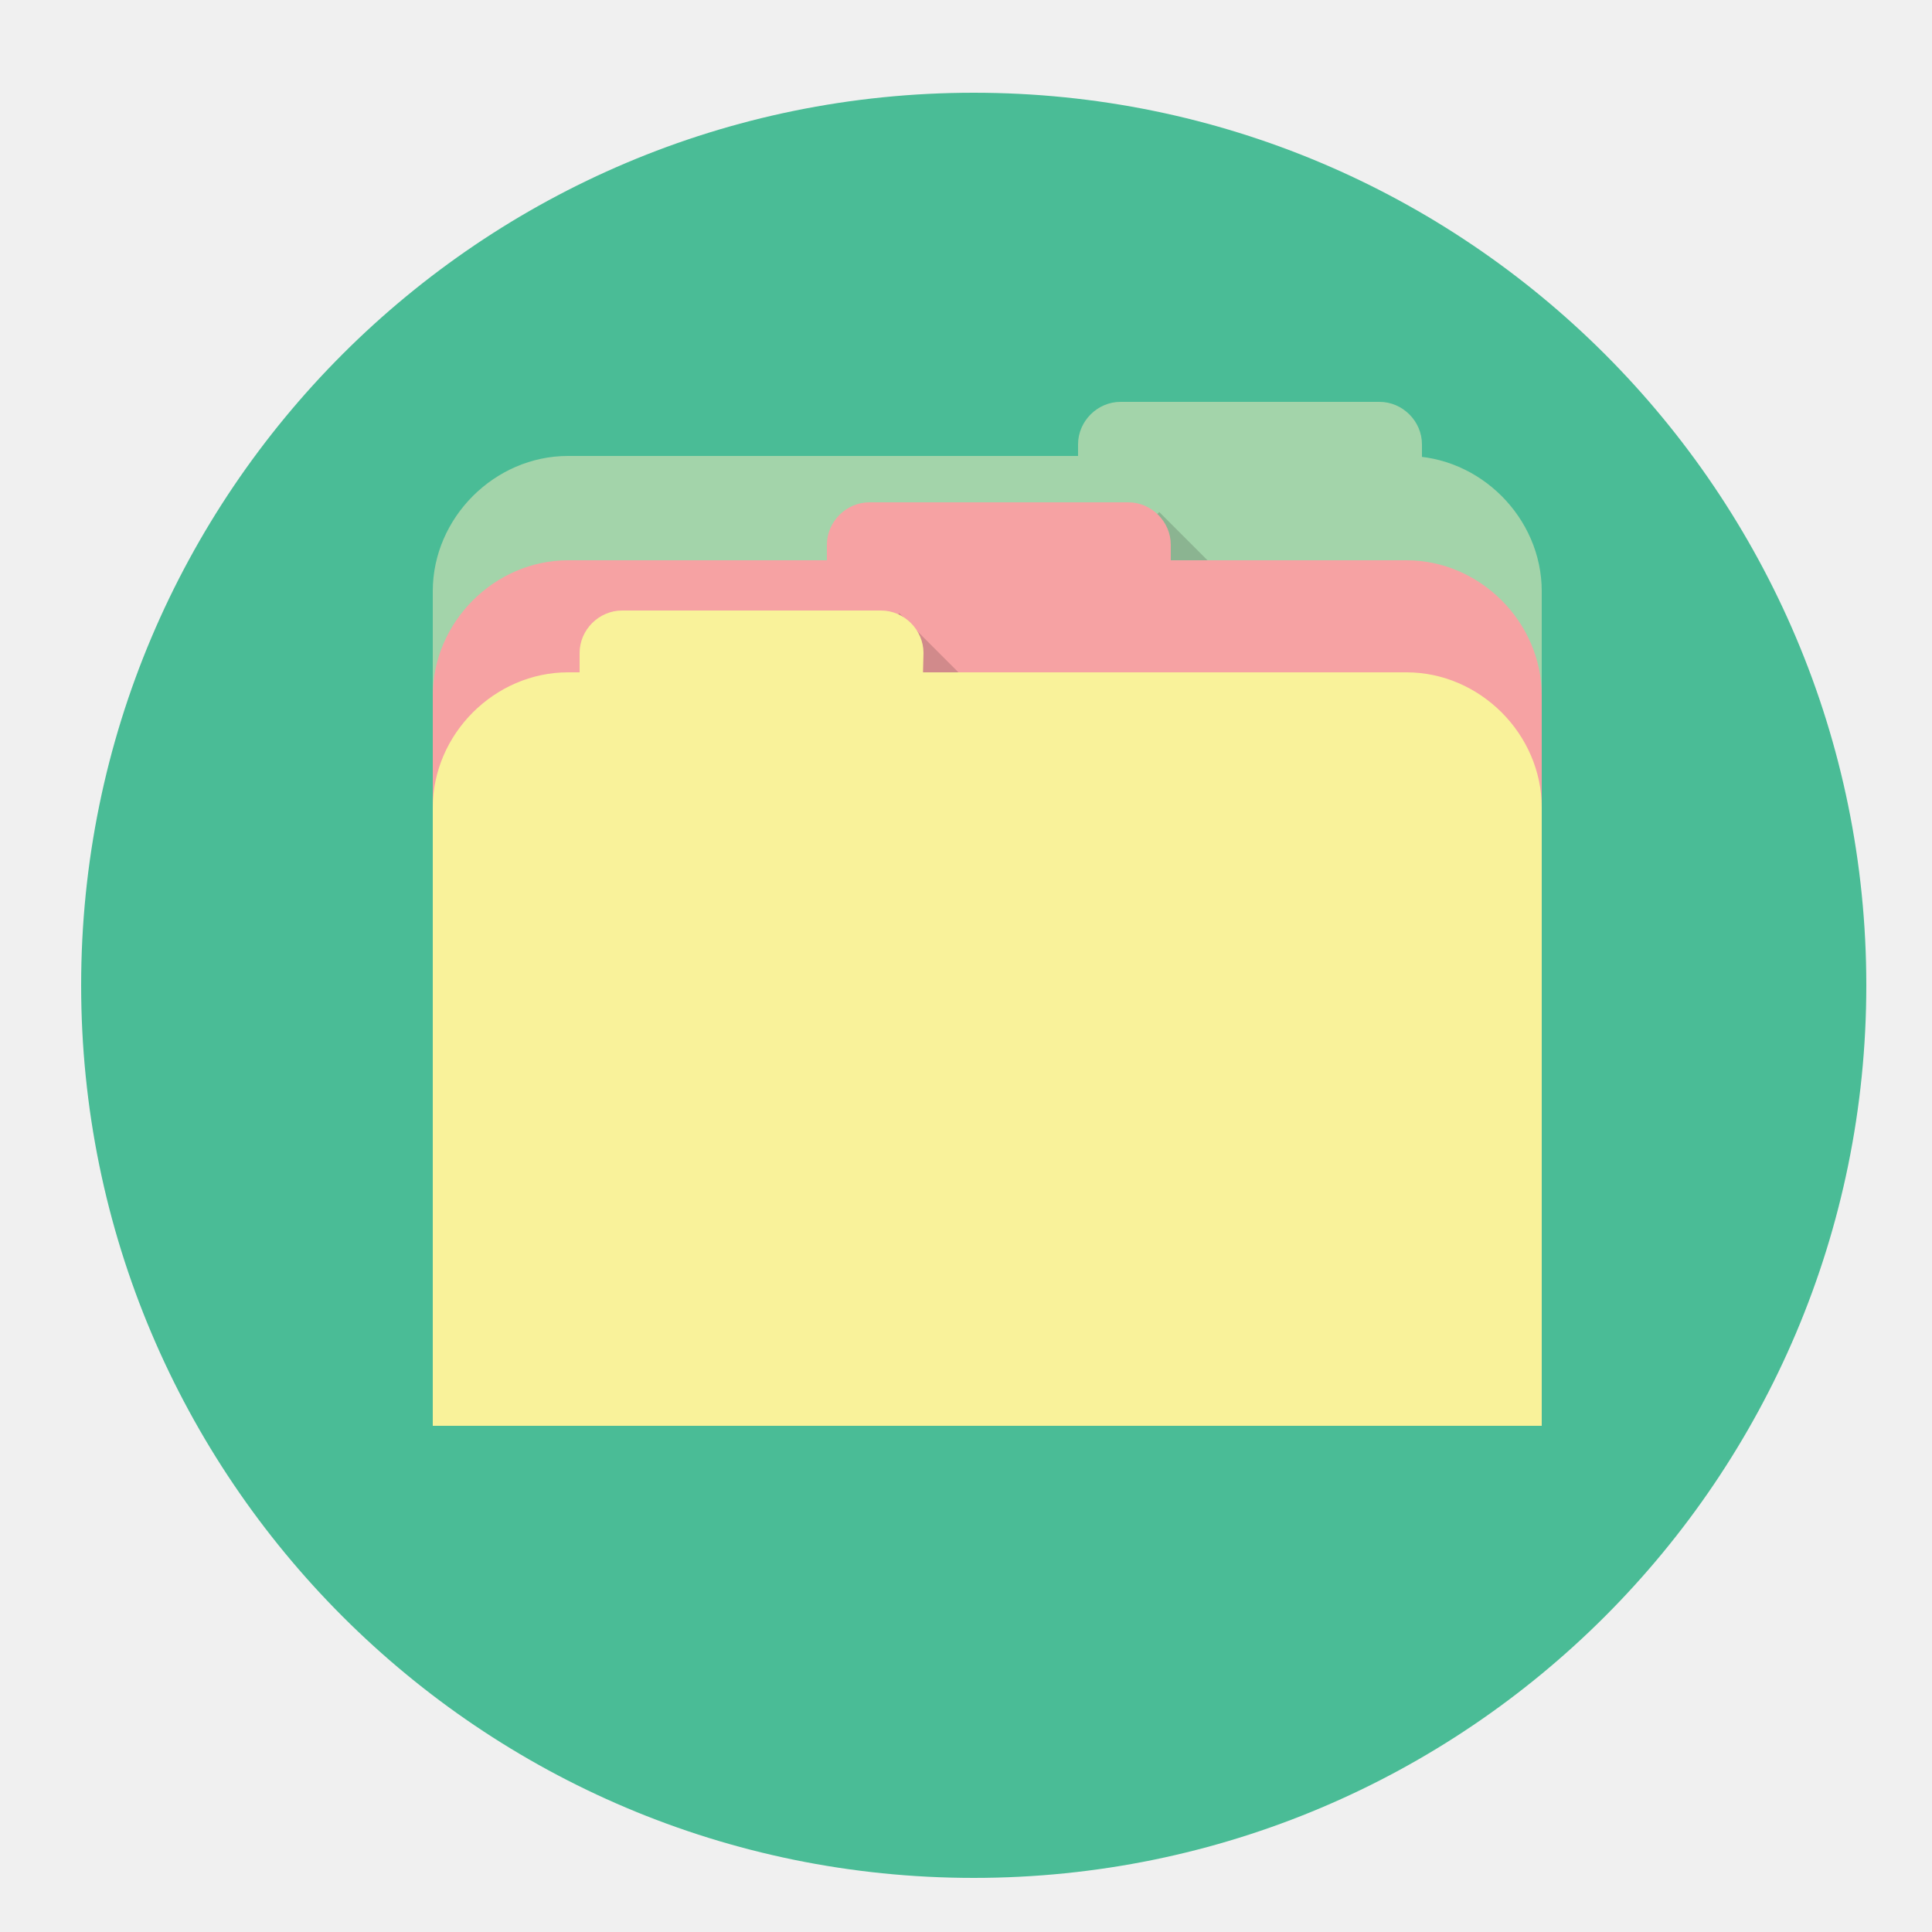
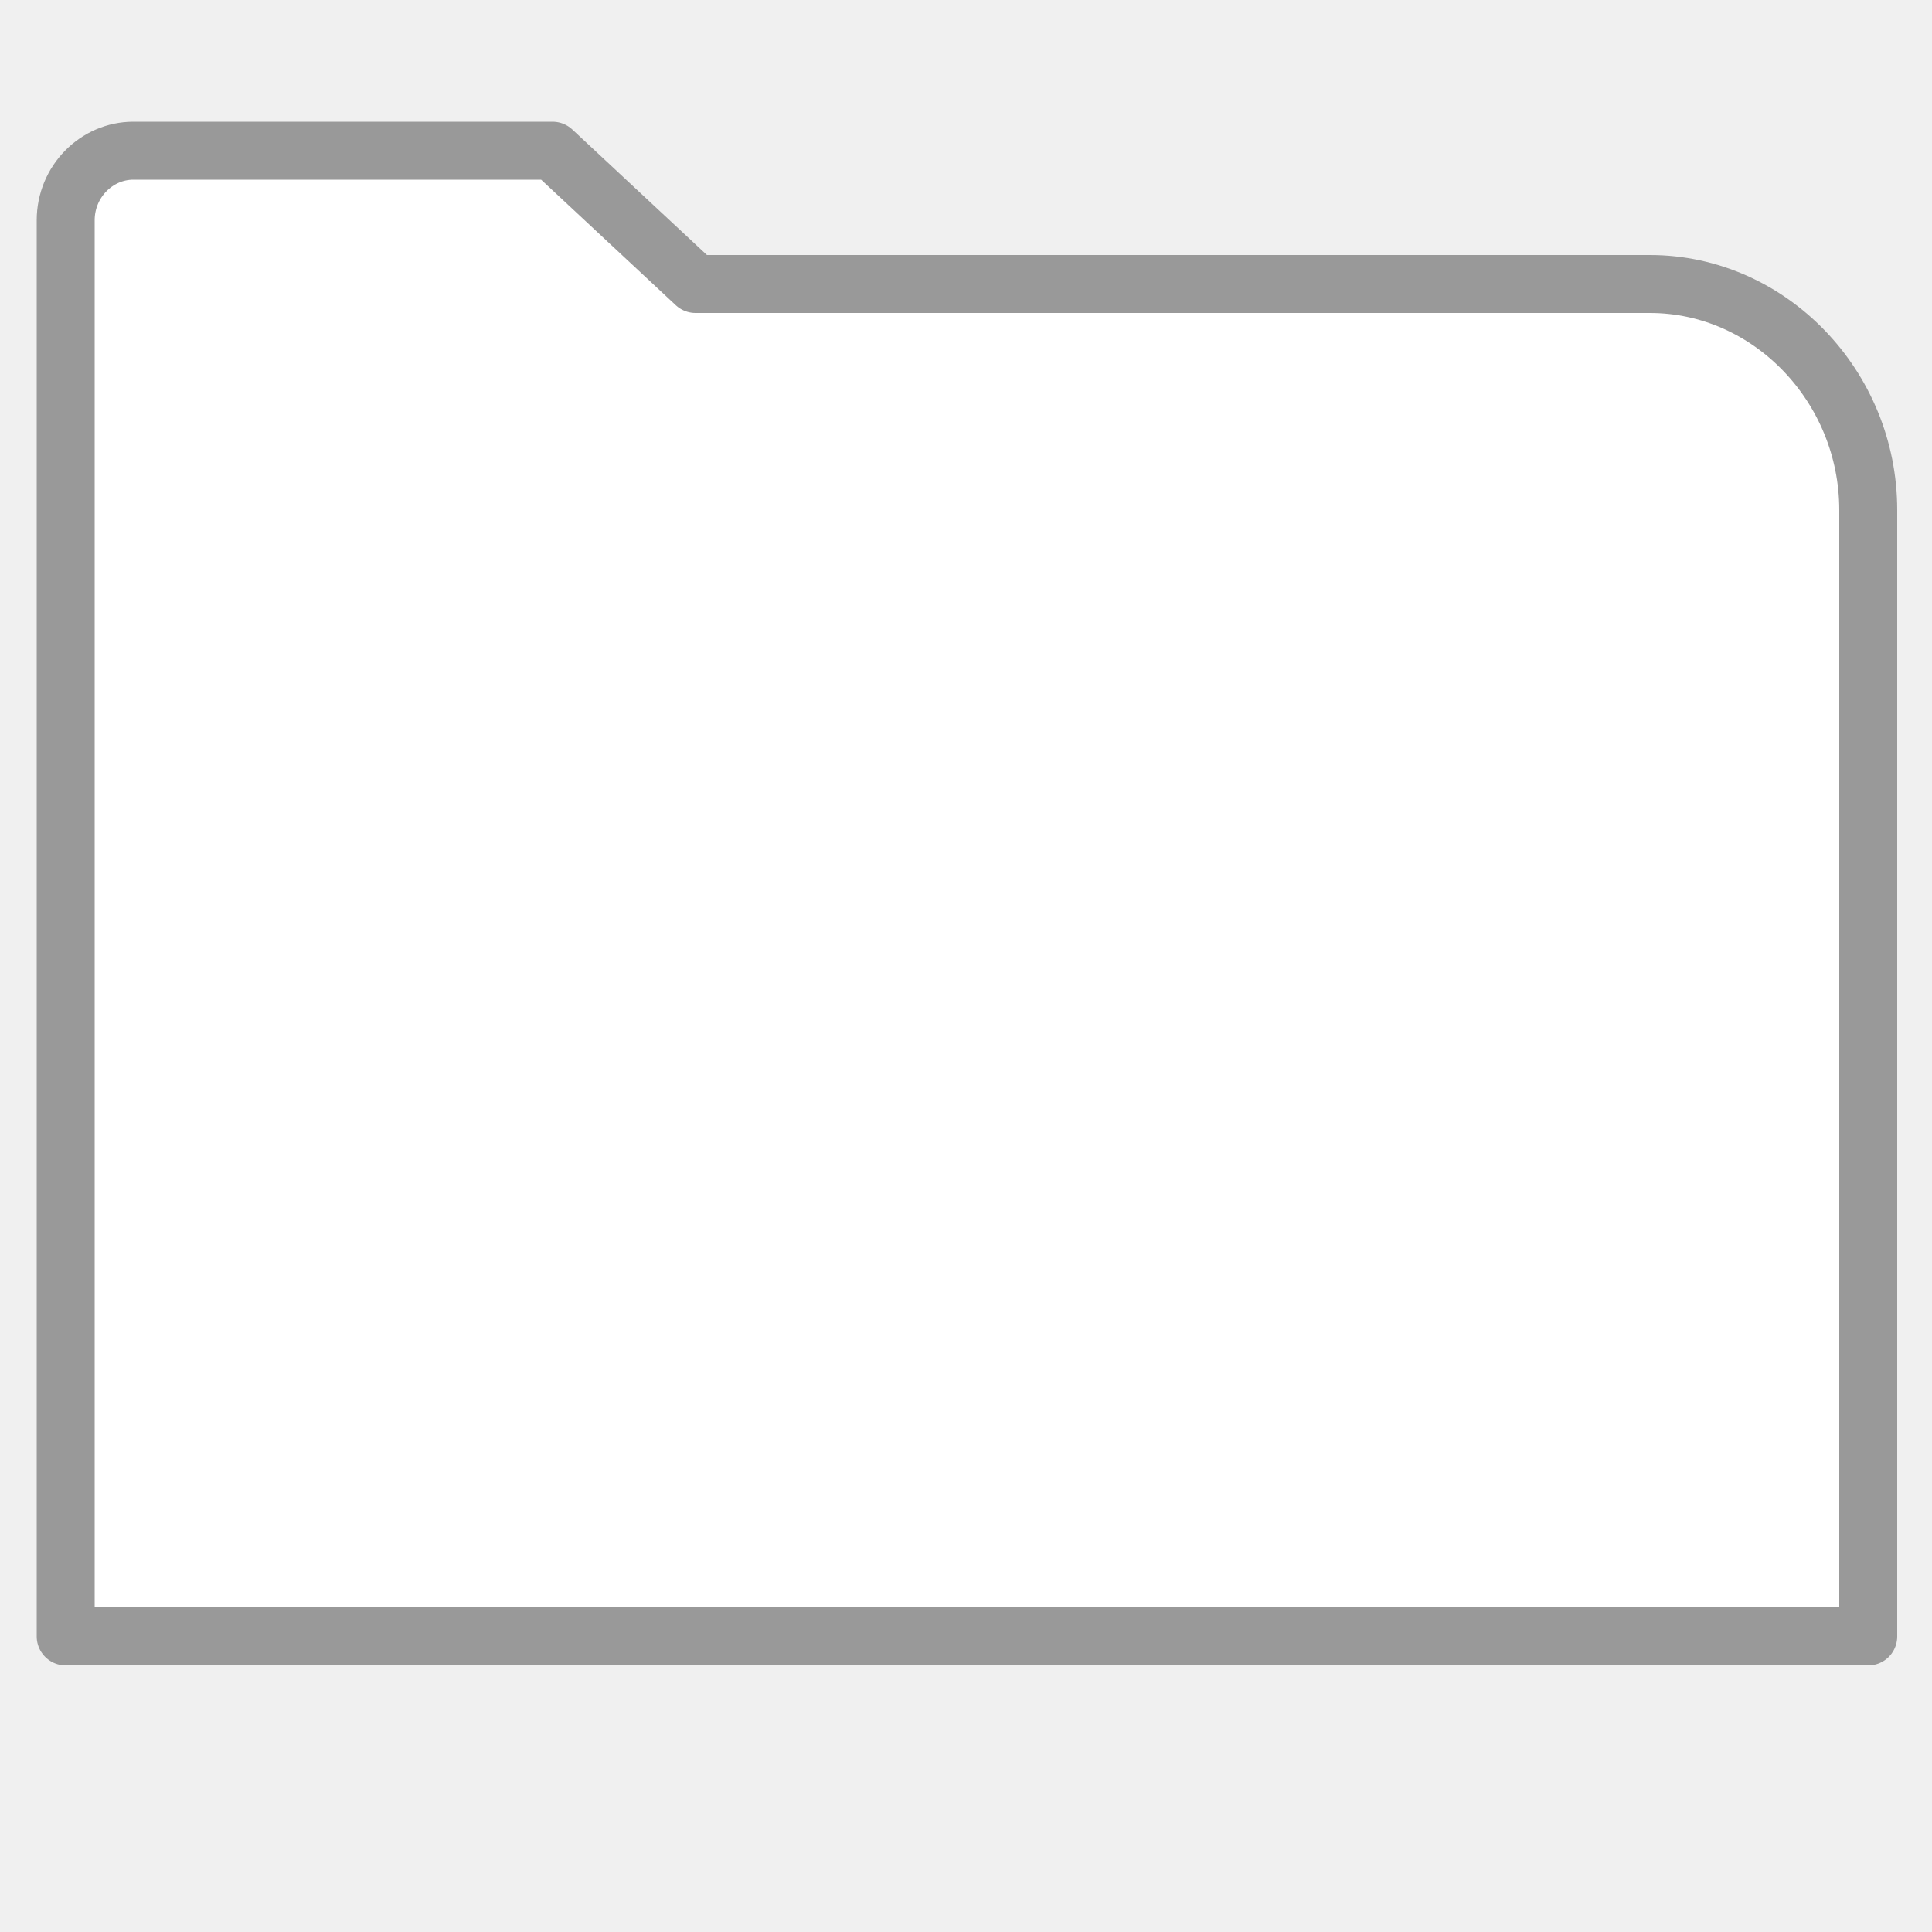
- <svg xmlns="http://www.w3.org/2000/svg" viewBox="0 0 50 50" enable-background="new 0 0 50 50">
-   <g>
-     <circle fill="#4ABC96" cx="25.2" cy="25.5" r="23.1" />
-     <g fill="#A3D4AA">
-       <path d="M36.8 15.4c0 .6-.5 1.1-1.1 1.1h-6.7c-.6 0-1.1-.5-1.1-1.1v-3.9c0-.6.5-1.1 1.1-1.1h6.7c.6 0 1.1.5 1.1 1.1v3.9zM39.9 27.8c0 1.9-1.6 3.5-3.5 3.5h-21.7c-1.9 0-3.5-1.6-3.5-3.5v-12.5c0-1.9 1.6-3.5 3.5-3.5h21.7c1.9 0 3.5 1.6 3.5 3.5v12.5z" />
-     </g>
-     <path opacity=".15" enable-background="new" d="M28.517 14.737l1.485-1.485 4.95 4.95-1.485 1.485z" />
-     <path fill="#F6A2A3" d="M30.3 18c0 .6-.5 1.1-1.1 1.1h-6.7c-.6 0-1.1-.5-1.1-1.1v-3.9c0-.6.5-1.1 1.1-1.1h6.7c.6 0 1.1.5 1.1 1.1v3.9zM39.9 30.6c0 1.9-1.6 3.5-3.5 3.5h-21.7c-1.9 0-3.5-1.6-3.5-3.5v-12.6c0-1.9 1.6-3.5 3.5-3.5h21.7c1.9 0 3.5 1.6 3.5 3.5v12.6z" />
-     <path opacity=".15" enable-background="new" d="M21.789 17.355l1.485-1.485 4.95 4.95-1.485 1.485z" />
-     <g fill="#F9F29A">
-       <path d="M23.8 20.8c0 .6-.5 1.1-1.1 1.1h-6.6c-.6 0-1.1-.5-1.1-1.1v-3.9c0-.6.5-1.1 1.1-1.1h6.7c.6 0 1.1.5 1.1 1.1l-.1 3.9zM39.9 36.9h-28.7v-16c0-1.9 1.6-3.5 3.5-3.5h21.7c1.9 0 3.5 1.6 3.5 3.5v16z" />
-     </g>
-   </g>
+ <svg xmlns="http://www.w3.org/2000/svg" viewBox="0 0 100 100">
+   <path d="M96.7 26.4c0-6.4-5.1-11.7-11.3-11.7H36l-7.4-6.9H6.9c-1.9 0-3.5 1.6-3.5 3.6v73.3h93.3V26.4z" fill="#fff" stroke="#999" stroke-linejoin="round" stroke-linecap="round" stroke-width="3" stroke-miterlimit="10" />
</svg>
